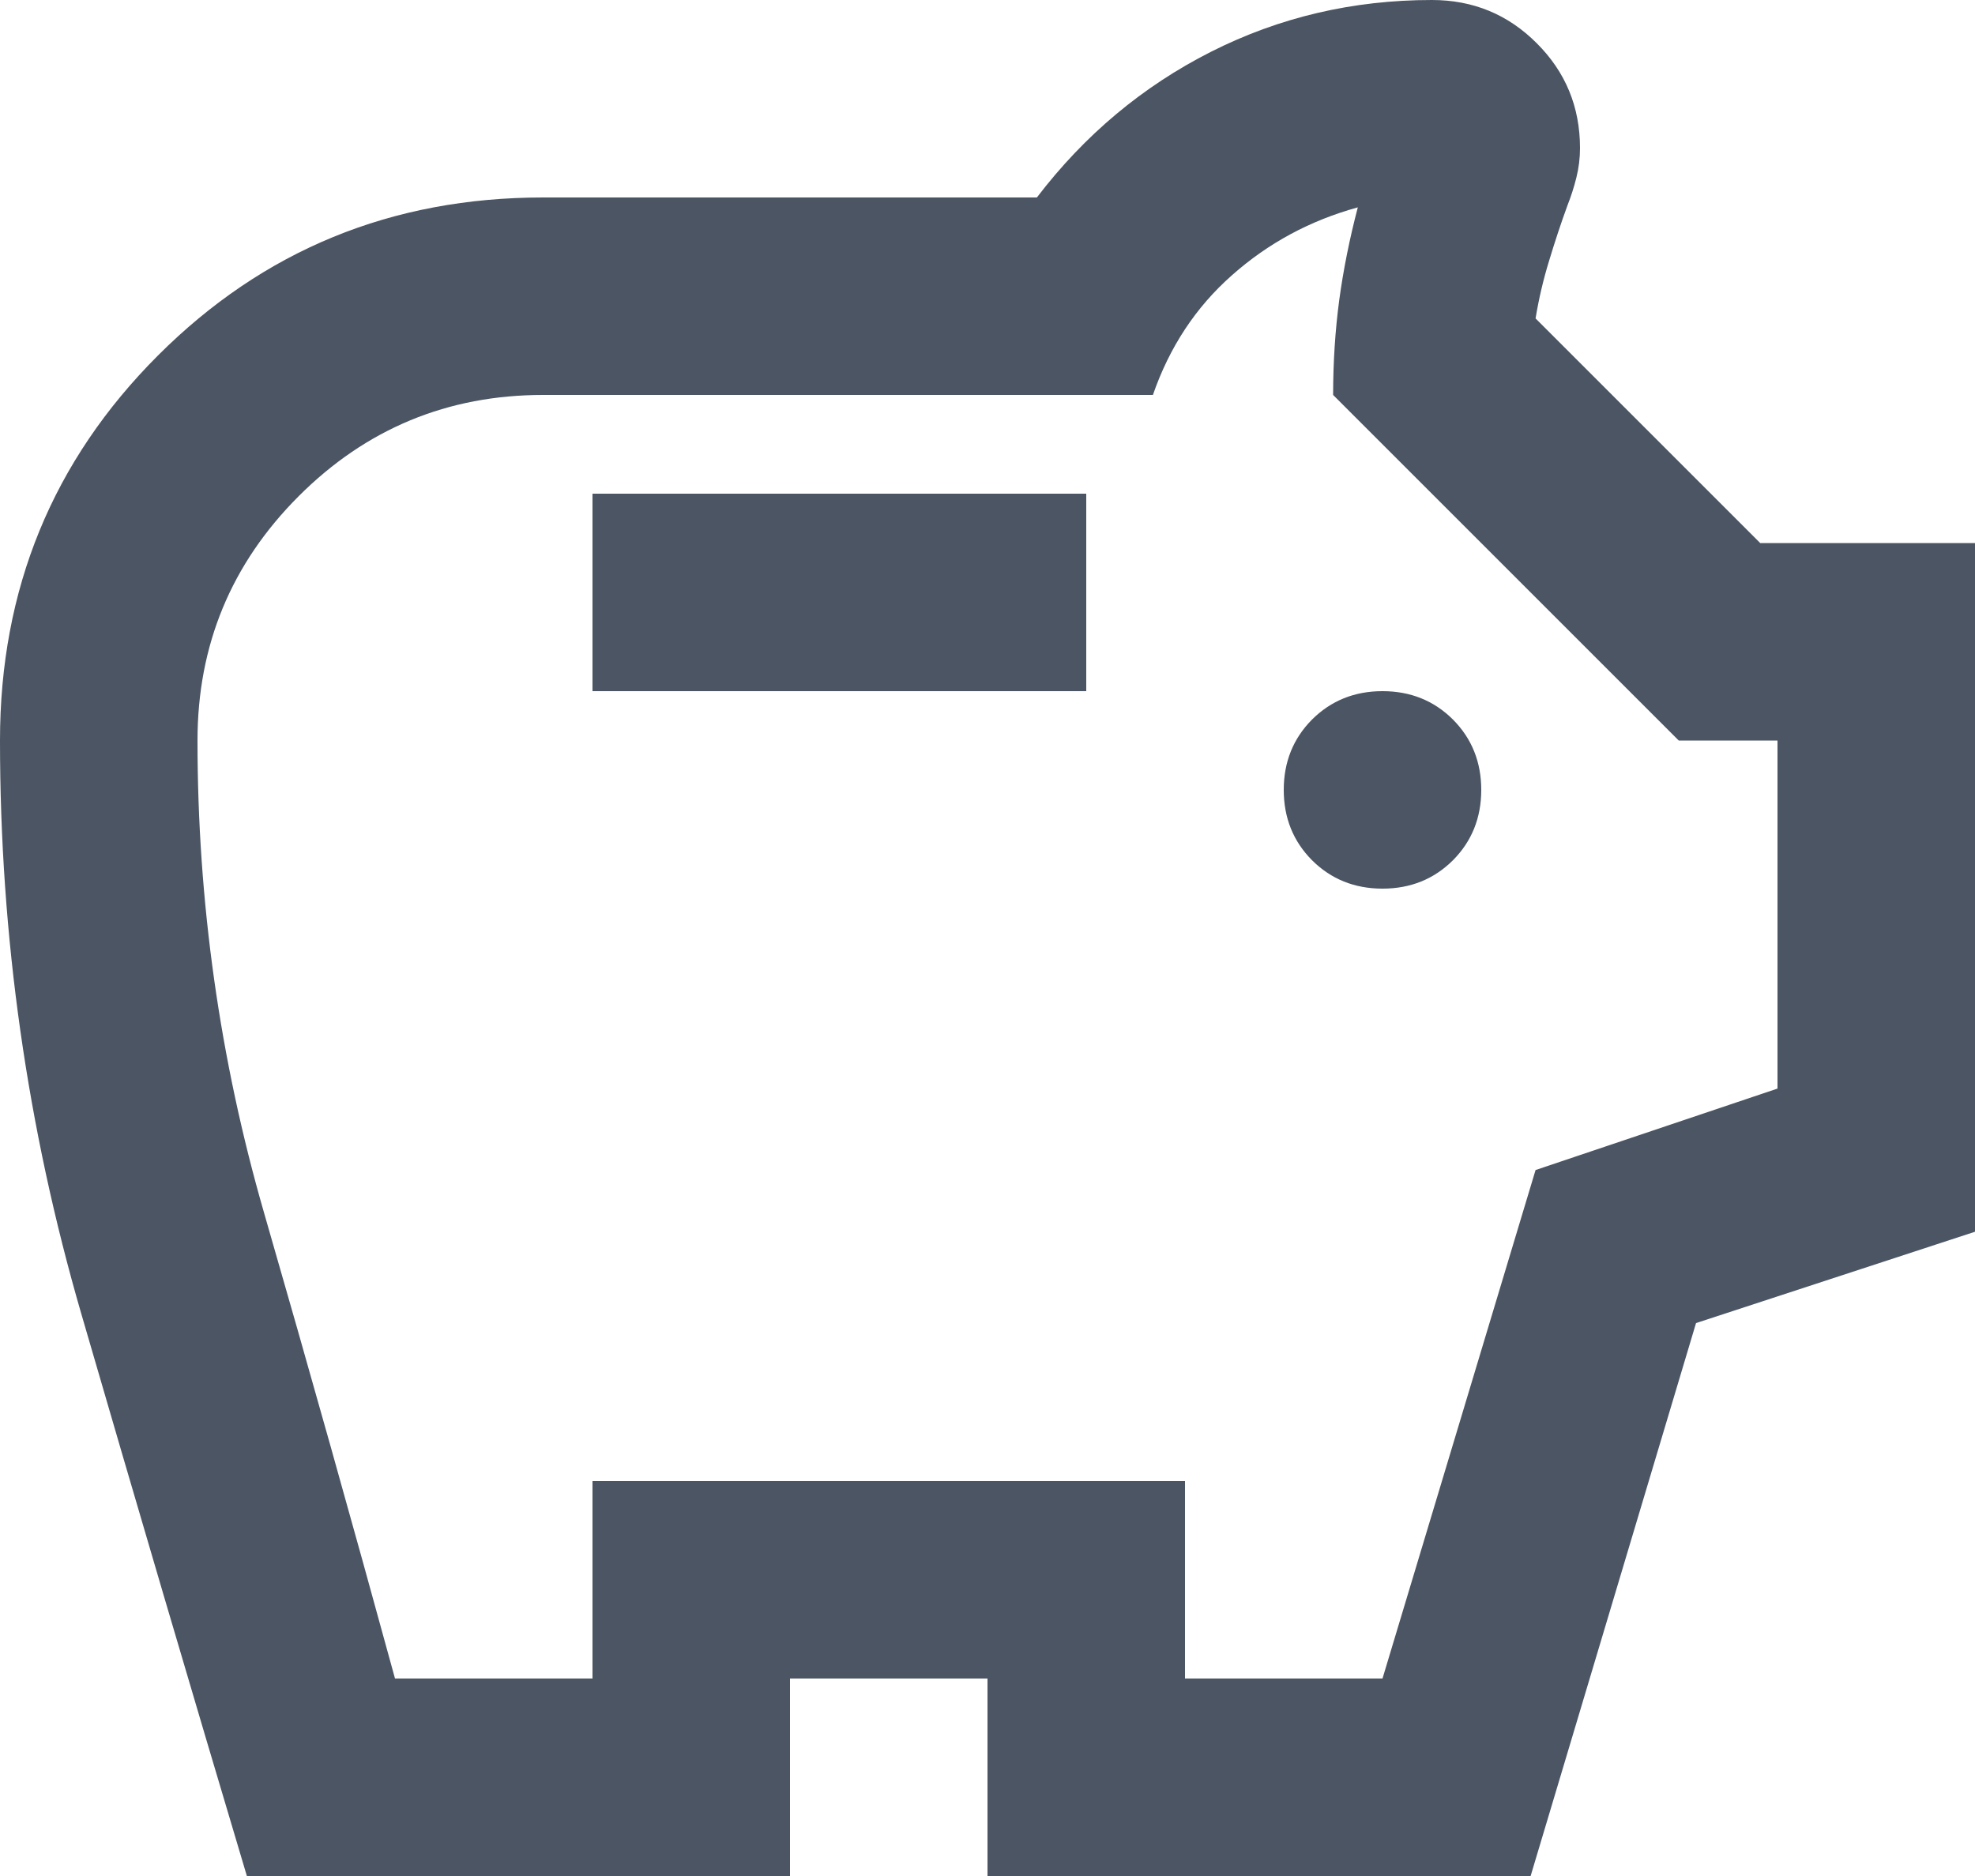
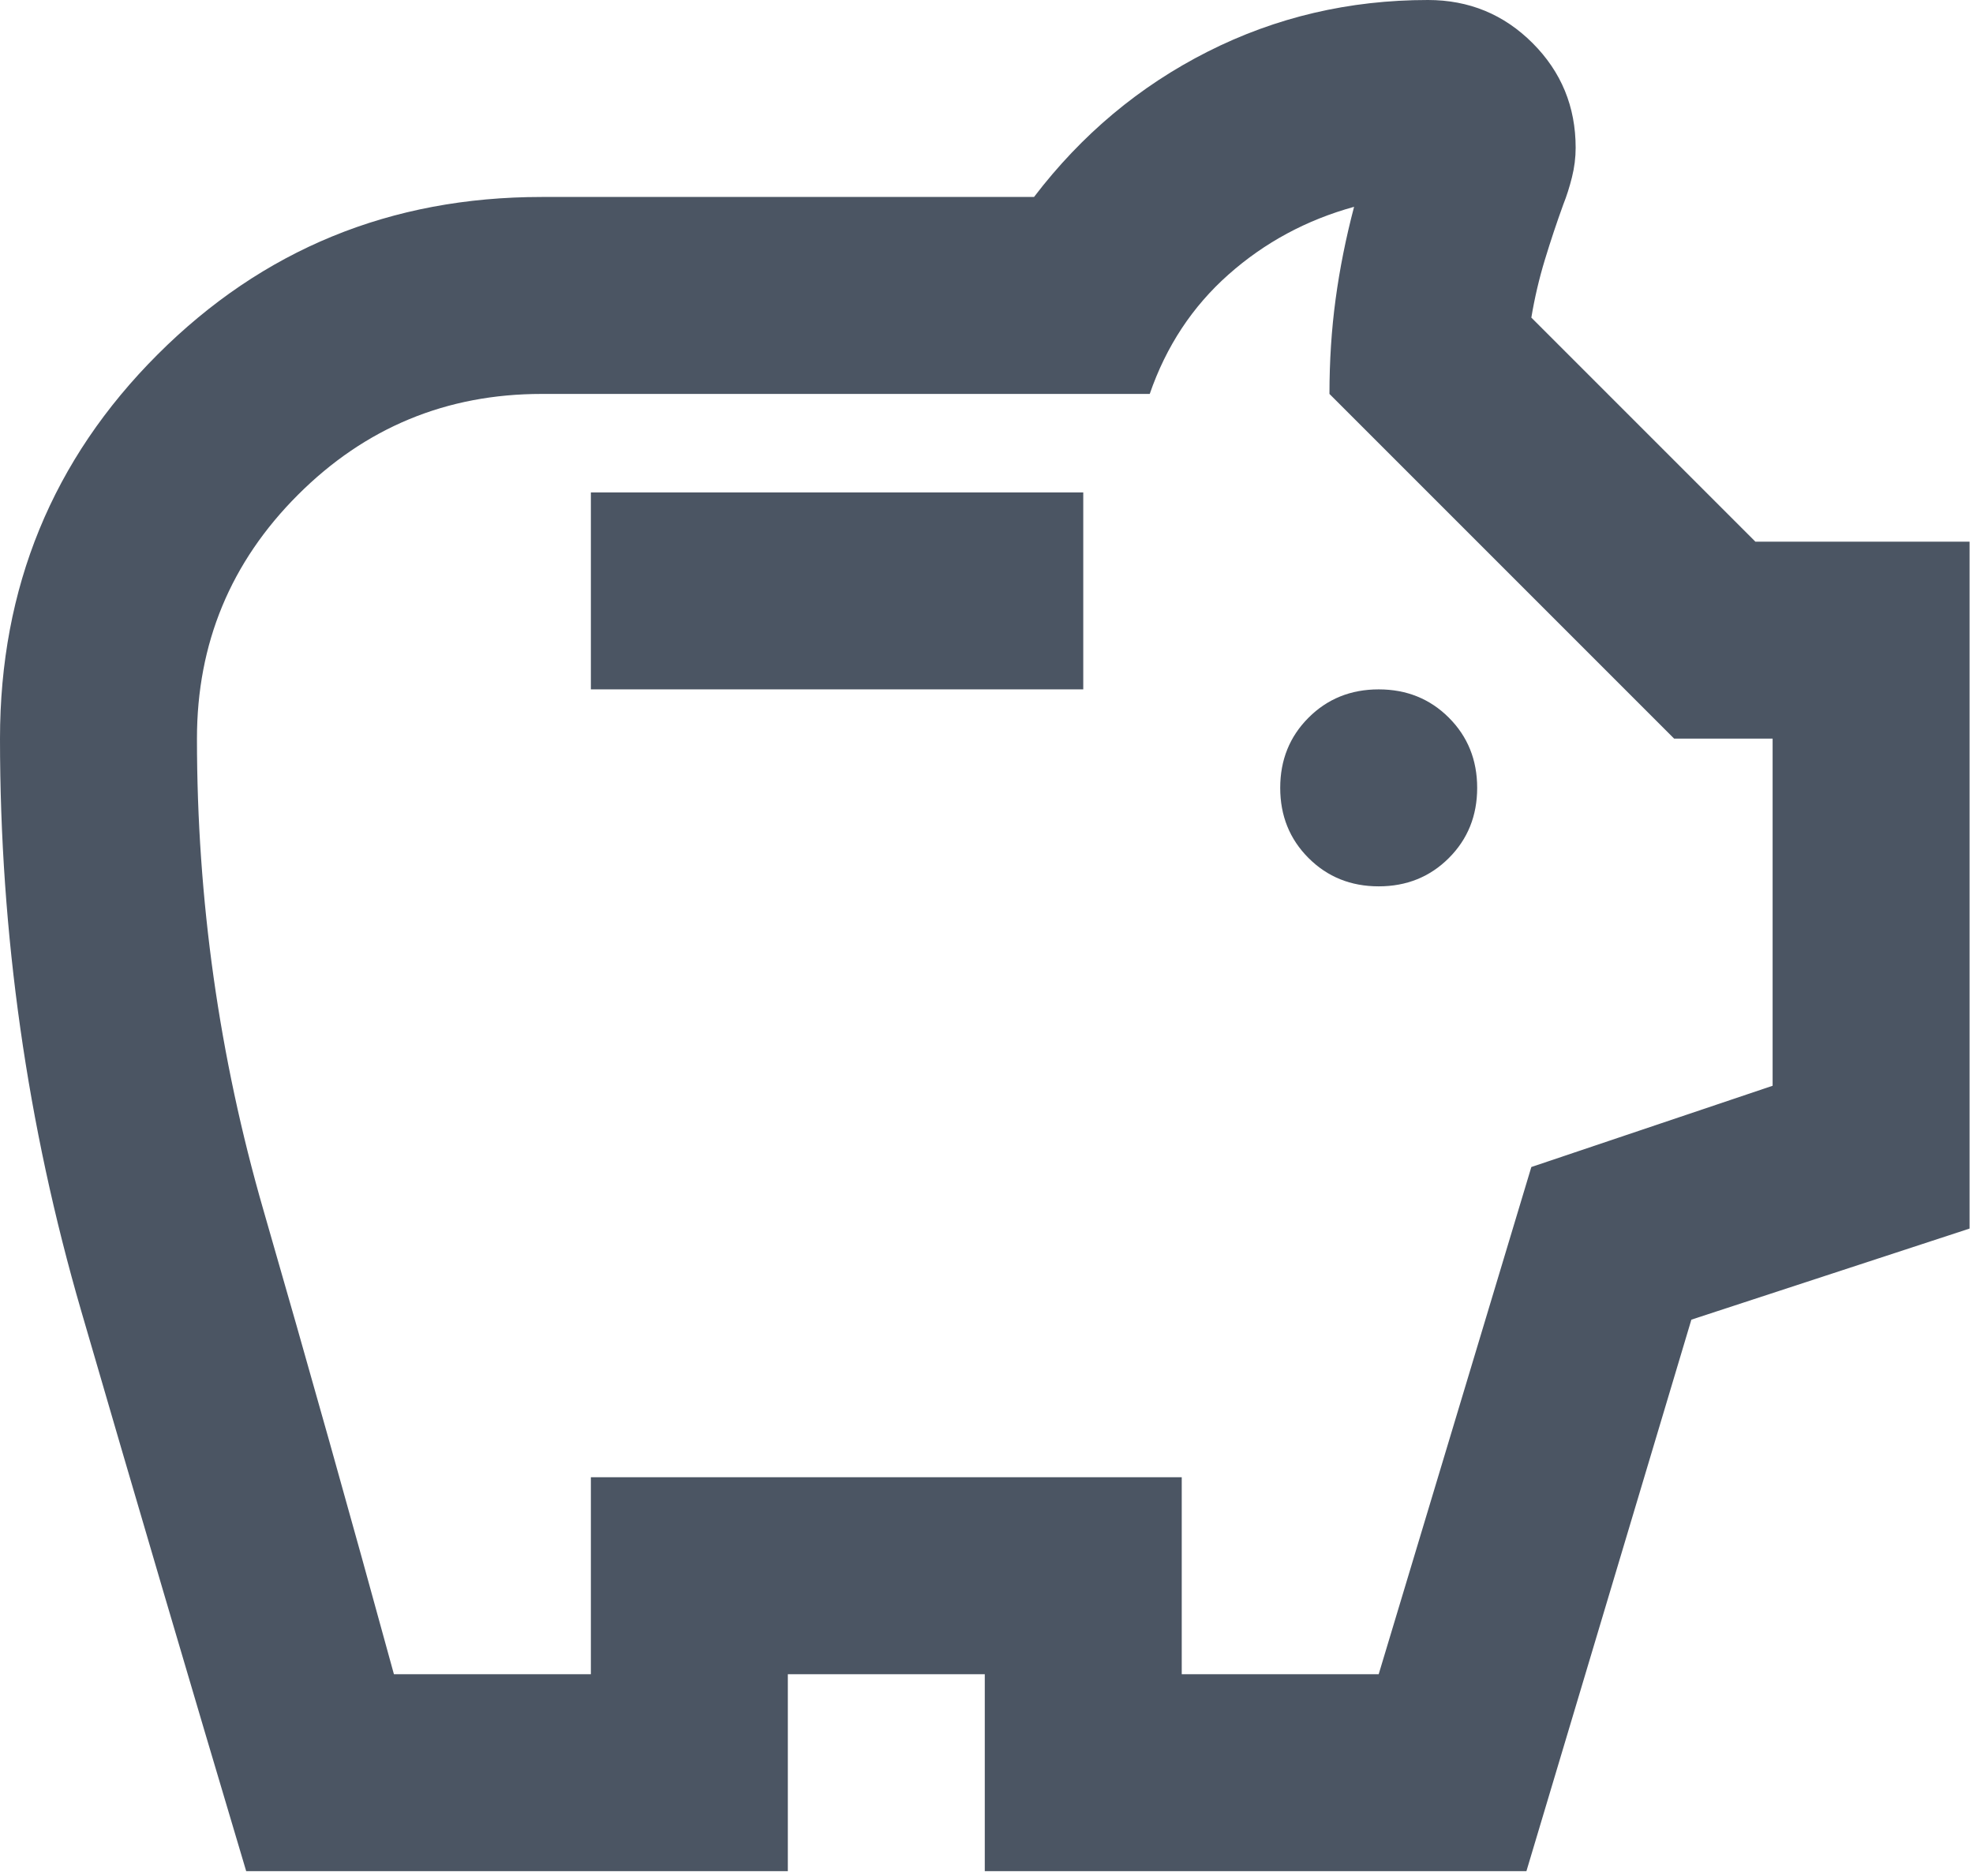
- <svg xmlns="http://www.w3.org/2000/svg" width="20" height="19" viewBox="0 0 20 19" fill="none">
-   <path d="M14 9C14.283 9 14.521 8.904 14.713 8.713C14.904 8.521 15 8.283 15 8C15 7.717 14.904 7.479 14.713 7.287C14.521 7.096 14.283 7 14 7C13.717 7 13.479 7.096 13.287 7.287C13.096 7.479 13 7.717 13 8C13 8.283 13.096 8.521 13.287 8.713C13.479 8.904 13.717 9 14 9V9M6 7H11V5H6V7V7M2.5 19C1.933 17.1 1.375 15.204 0.825 13.312C0.275 11.421 0 9.483 0 7.5C0 5.967 0.533 4.667 1.6 3.6C2.667 2.533 3.967 2 5.5 2H10.5C10.983 1.367 11.571 0.875 12.262 0.525C12.954 0.175 13.7 0 14.5 0C14.917 0 15.271 0.146 15.562 0.438C15.854 0.729 16 1.083 16 1.5C16 1.6 15.988 1.7 15.963 1.8C15.938 1.9 15.908 1.992 15.875 2.075C15.808 2.258 15.746 2.446 15.688 2.638C15.629 2.829 15.583 3.025 15.55 3.225L17.825 5.5H20V12.475L17.175 13.4L15.5 19H10V17H8V19H2.5V19M4 17H6V15H12V17H14L15.55 11.85L18 11.025V7.5H17L13.5 4C13.5 3.667 13.521 3.346 13.562 3.038C13.604 2.729 13.667 2.417 13.75 2.1C13.267 2.233 12.842 2.462 12.475 2.788C12.108 3.112 11.842 3.517 11.675 4H5.5C4.533 4 3.708 4.342 3.025 5.025C2.342 5.708 2 6.533 2 7.5C2 9.133 2.225 10.729 2.675 12.287C3.125 13.846 3.567 15.417 4 17V17M10 9.55V9.55V9.55V9.55V9.55V9.55V9.55V9.55V9.55V9.55V9.55V9.55V9.55V9.55V9.55V9.55V9.55V9.55V9.55V9.55V9.55" fill="#4B5563" />
+ <svg xmlns="http://www.w3.org/2000/svg" width="242" height="230" viewBox="0 0 242 230" fill="none">
+   <path d="M169.105 108.711C172.528 108.711 175.396 107.553 177.712 105.238C180.027 102.923 181.184 100.054 181.184 96.632C181.184 93.209 180.027 90.341 177.712 88.025C175.396 85.71 172.528 84.553 169.105 84.553C165.683 84.553 162.814 85.71 160.499 88.025C158.184 90.341 157.026 93.209 157.026 96.632C157.026 100.054 158.184 102.923 160.499 105.238C162.814 107.553 165.683 108.711 169.105 108.711ZM72.474 84.553H132.868V60.395H72.474V84.553ZM30.197 229.5C23.353 206.55 16.609 183.65 9.965 160.801C3.322 137.952 0 114.549 0 90.592C0 72.071 6.442 56.368 19.326 43.484C32.211 30.6 47.913 24.158 66.434 24.158H126.829C132.667 16.508 139.763 10.569 148.118 6.341C156.473 2.114 165.482 0 175.145 0C180.178 0 184.456 1.762 187.979 5.285C191.502 8.808 193.263 13.085 193.263 18.118C193.263 19.326 193.112 20.534 192.81 21.742C192.508 22.95 192.156 24.057 191.753 25.064C190.948 27.278 190.193 29.543 189.488 31.858C188.784 34.173 188.23 36.539 187.828 38.955L215.307 66.434H241.579V150.685L207.456 161.858L187.224 229.5H120.789V205.342H96.632V229.5H30.197ZM48.316 205.342H72.474V181.184H144.947V205.342H169.105L187.828 143.136L217.421 133.17V90.592H205.342L163.066 48.316C163.066 44.289 163.317 40.414 163.821 36.69C164.324 32.965 165.079 29.191 166.086 25.366C160.247 26.976 155.114 29.744 150.685 33.67C146.256 37.596 143.035 42.478 141.022 48.316H66.434C54.758 48.316 44.793 52.443 36.539 60.697C28.285 68.951 24.158 78.916 24.158 90.592C24.158 110.321 26.876 129.597 32.311 148.42C37.747 167.243 43.082 186.217 48.316 205.342Z" fill="#4B5563" />
</svg>
